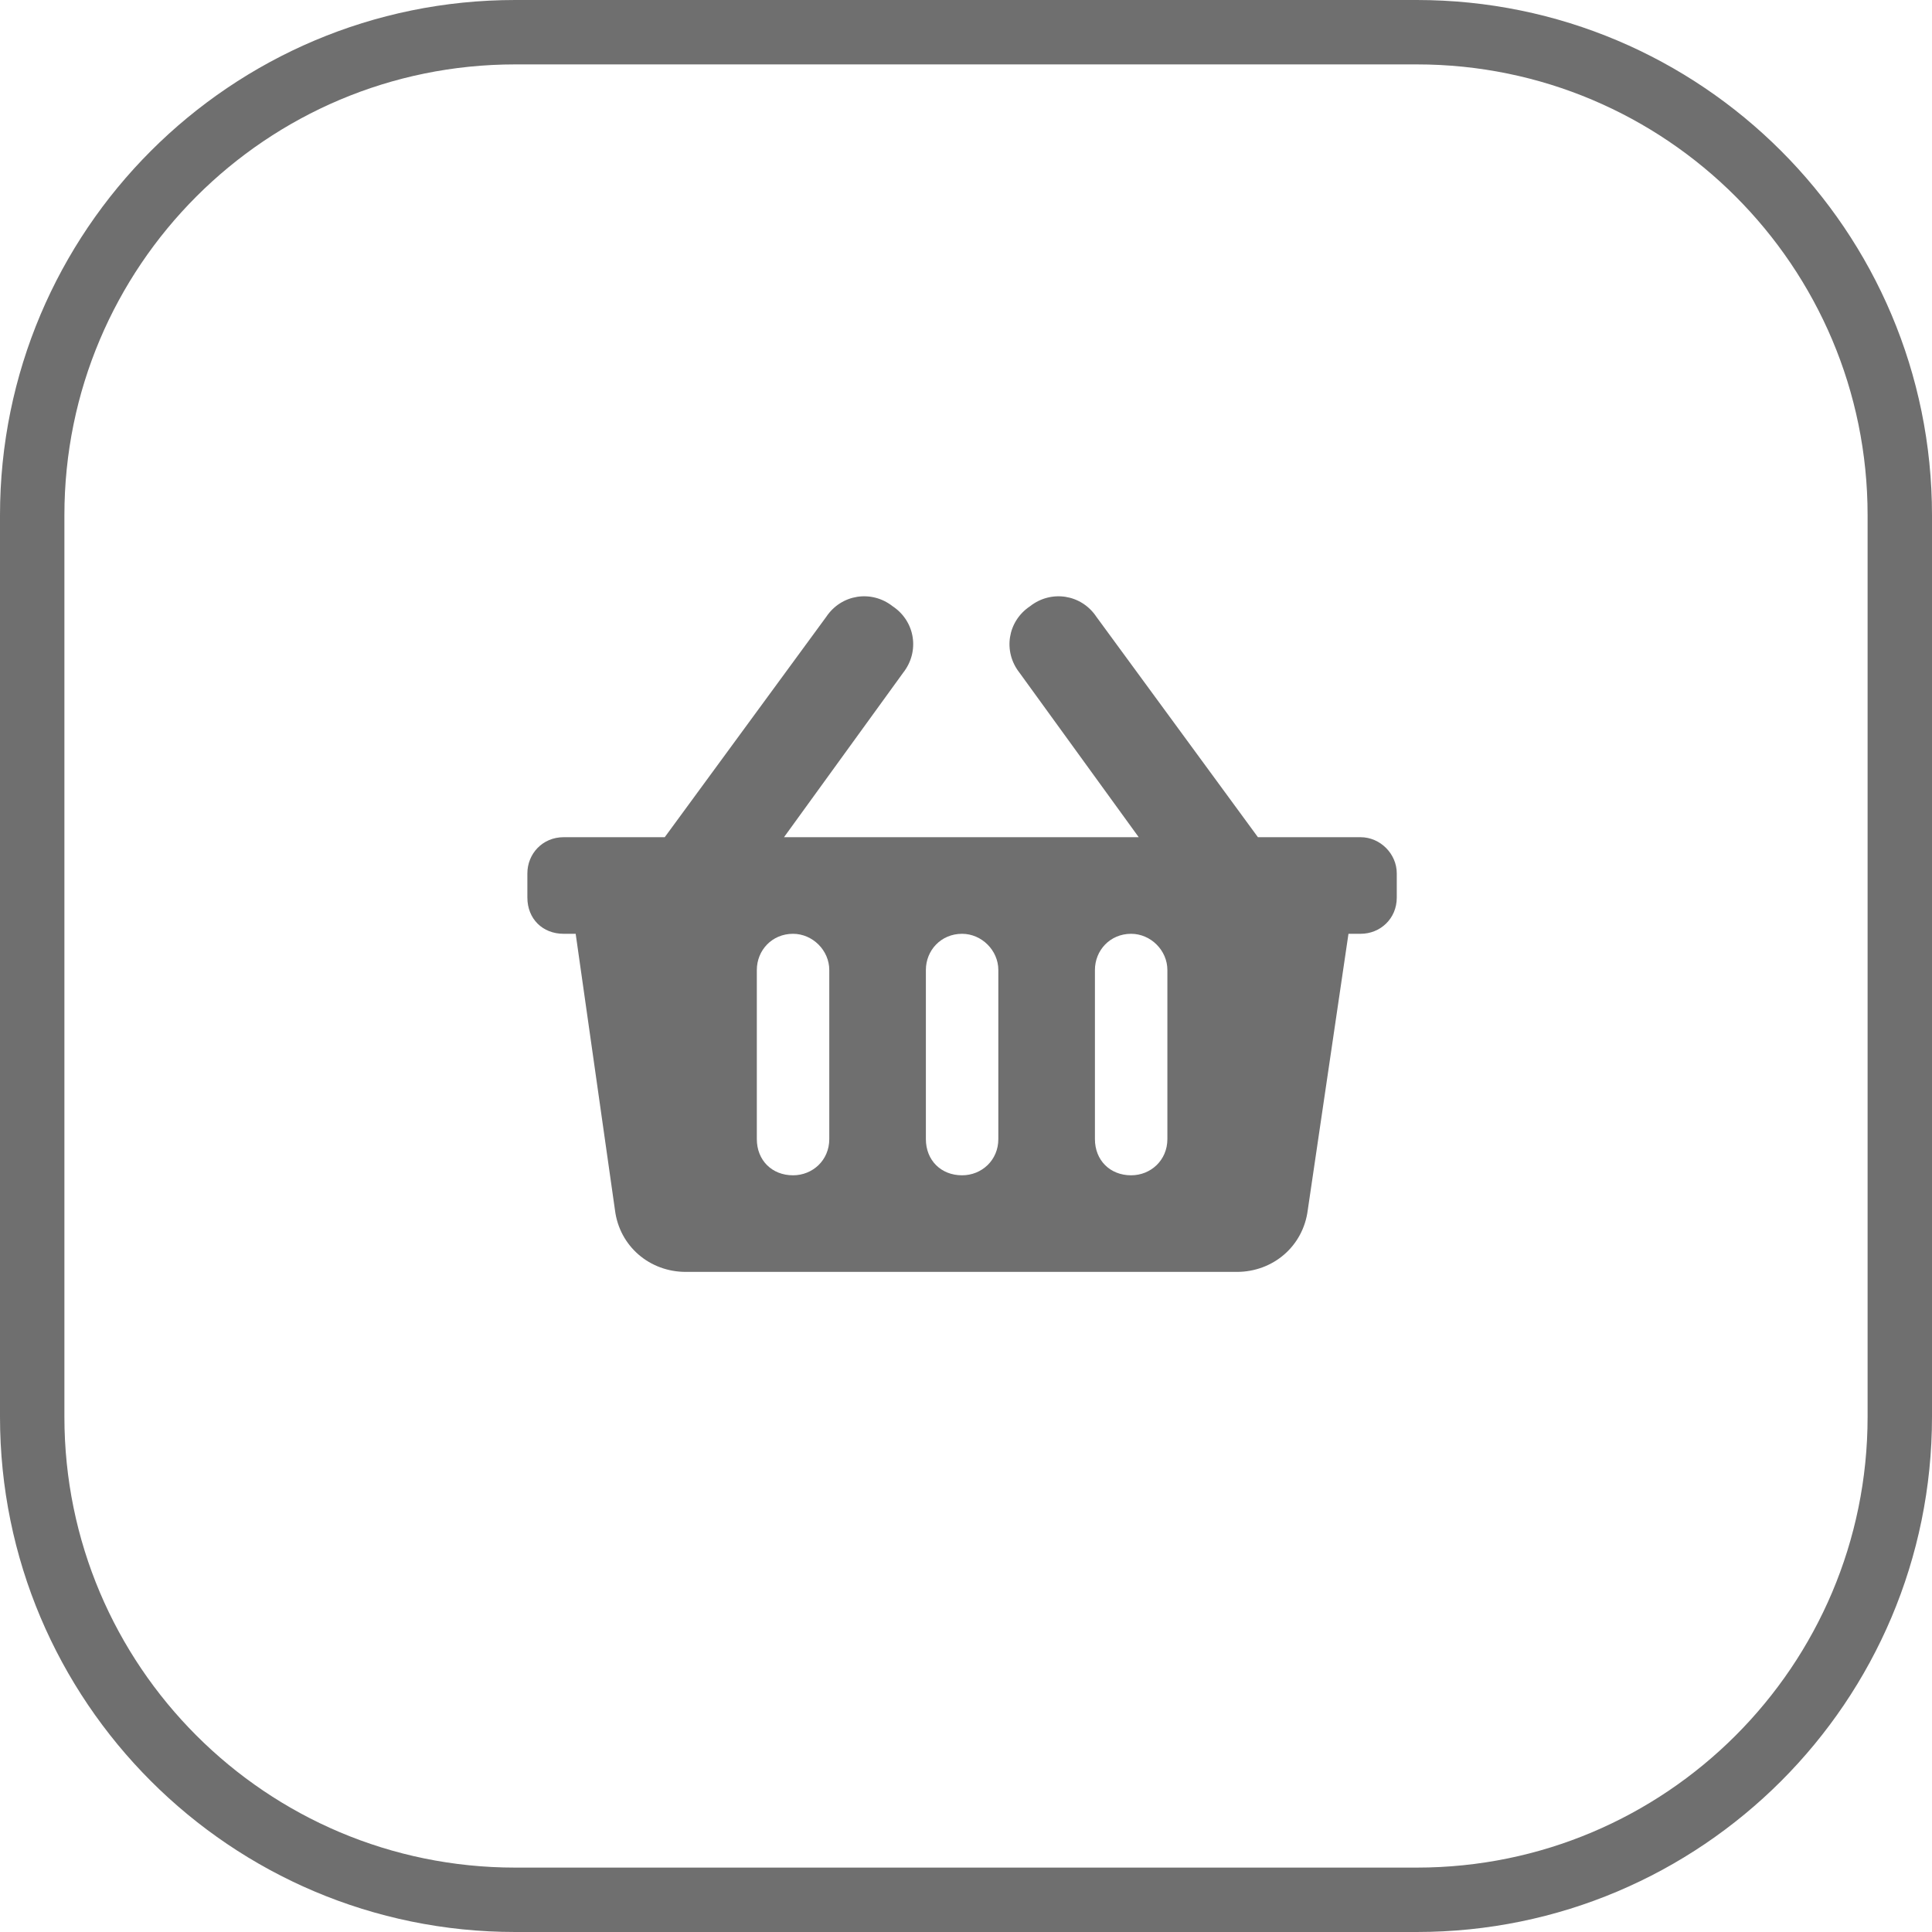
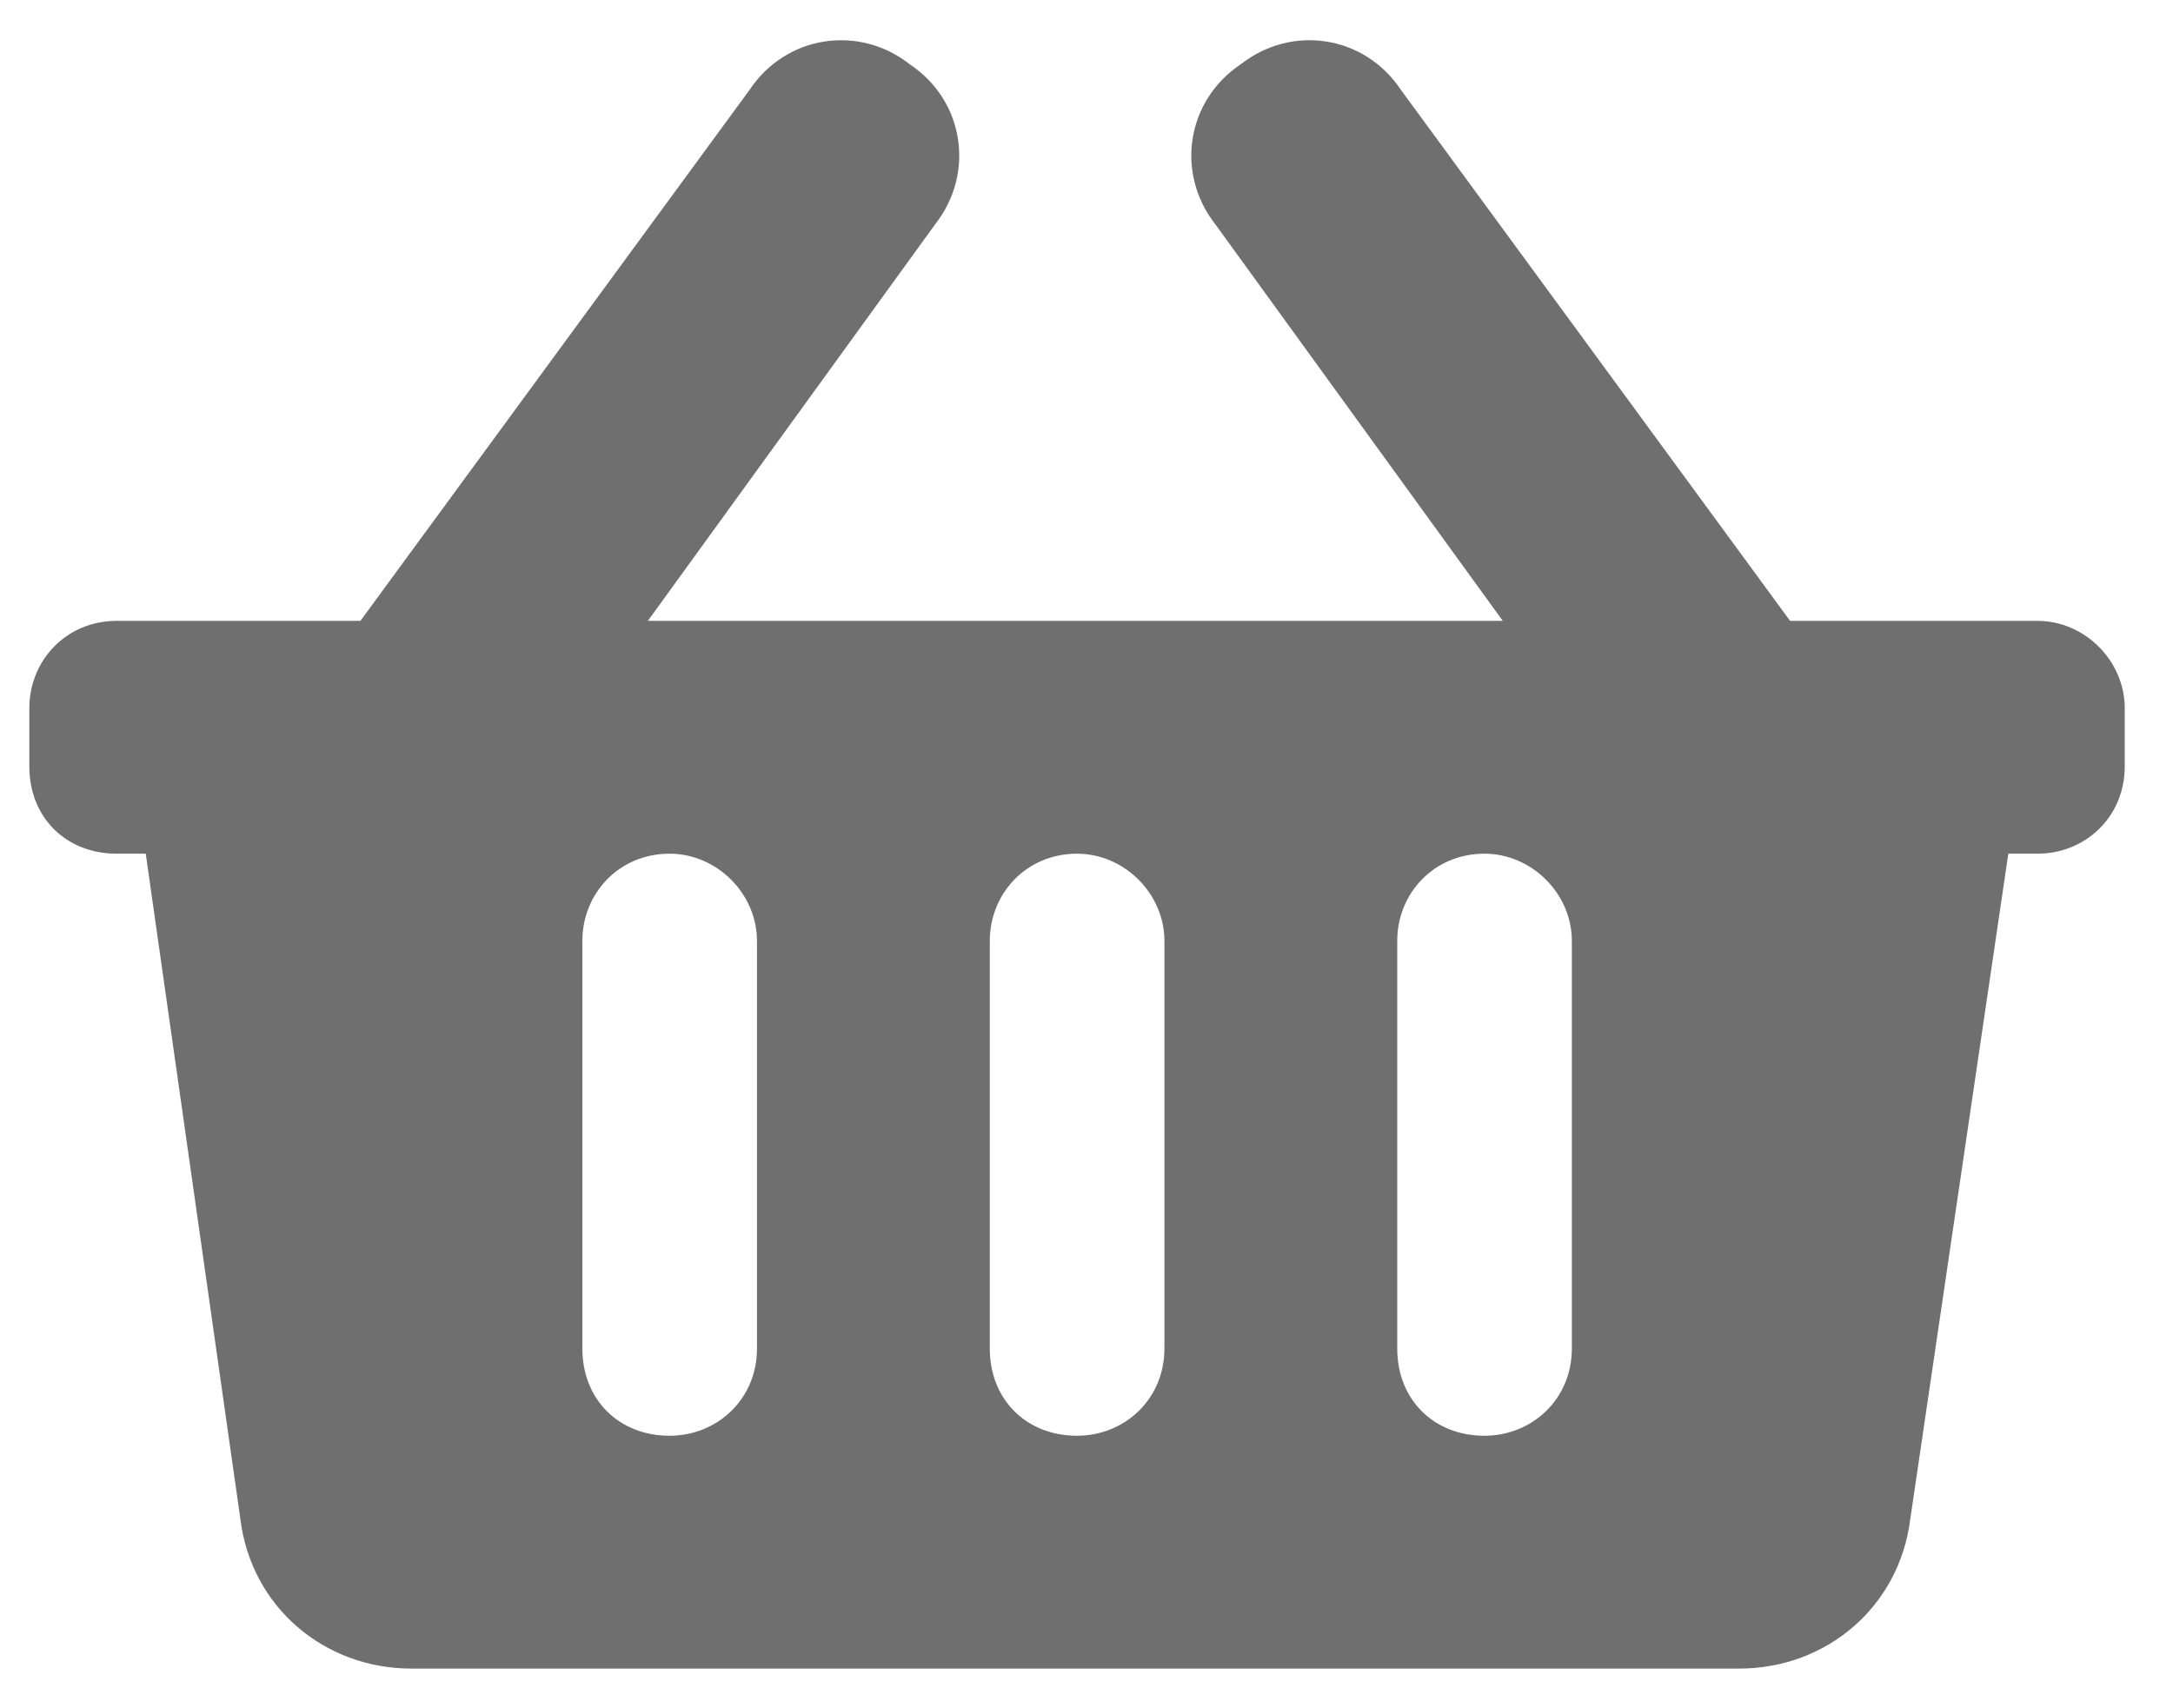
- <svg xmlns="http://www.w3.org/2000/svg" width="30" height="30" viewBox="0 0 30 30" fill="none">
-   <path d="M0.5 8C0.5 3.858 3.858 0.5 8 0.5H22C26.142 0.5 29.5 3.858 29.5 8V22C29.5 26.142 26.142 29.5 22 29.5H8C3.858 29.5 0.5 26.142 0.5 22V8Z" stroke="#6F6F6F" />
-   <path d="M21.689 13.562C21.689 13.258 21.432 13 21.127 13H19.533L17.025 9.578C16.791 9.227 16.322 9.156 15.994 9.414C15.643 9.648 15.572 10.117 15.83 10.445L17.682 13H12.174L14.025 10.445C14.283 10.117 14.213 9.648 13.861 9.414C13.533 9.156 13.064 9.227 12.83 9.578L10.322 13H8.752C8.424 13 8.189 13.258 8.189 13.562V13.938C8.189 14.266 8.424 14.5 8.752 14.5H8.939L9.549 18.789C9.619 19.352 10.088 19.75 10.65 19.75H19.205C19.767 19.75 20.236 19.352 20.307 18.789L20.939 14.5H21.127C21.432 14.5 21.689 14.266 21.689 13.938V13.562ZM15.502 17.688C15.502 18.016 15.244 18.25 14.939 18.25C14.611 18.25 14.377 18.016 14.377 17.688V15.062C14.377 14.758 14.611 14.5 14.939 14.5C15.244 14.5 15.502 14.758 15.502 15.062V17.688ZM18.127 17.688C18.127 18.016 17.869 18.25 17.564 18.25C17.236 18.25 17.002 18.016 17.002 17.688V15.062C17.002 14.758 17.236 14.5 17.564 14.5C17.869 14.5 18.127 14.758 18.127 15.062V17.688ZM12.877 17.688C12.877 18.016 12.619 18.25 12.314 18.25C11.986 18.25 11.752 18.016 11.752 17.688V15.062C11.752 14.758 11.986 14.5 12.314 14.5C12.619 14.5 12.877 14.758 12.877 15.062V17.688Z" fill="#6F6F6F" />
+ <svg xmlns="http://www.w3.org/2000/svg" width="14" height="11" viewBox="0 0 14 11" fill="none">
+   <path d="M13.689 4.562C13.689 4.258 13.432 4 13.127 4H11.533L9.025 0.578C8.791 0.227 8.322 0.156 7.994 0.414C7.643 0.648 7.572 1.117 7.83 1.445L9.682 4H4.174L6.025 1.445C6.283 1.117 6.213 0.648 5.861 0.414C5.533 0.156 5.064 0.227 4.83 0.578L2.322 4H0.752C0.424 4 0.189 4.258 0.189 4.562V4.938C0.189 5.266 0.424 5.5 0.752 5.5H0.939L1.549 9.789C1.619 10.352 2.088 10.75 2.65 10.75H11.205C11.768 10.75 12.236 10.352 12.307 9.789L12.939 5.5H13.127C13.432 5.5 13.689 5.266 13.689 4.938V4.562ZM7.502 8.688C7.502 9.016 7.244 9.25 6.939 9.25C6.611 9.25 6.377 9.016 6.377 8.688V6.062C6.377 5.758 6.611 5.5 6.939 5.5C7.244 5.5 7.502 5.758 7.502 6.062V8.688ZM10.127 8.688C10.127 9.016 9.869 9.25 9.564 9.25C9.236 9.25 9.002 9.016 9.002 8.688V6.062C9.002 5.758 9.236 5.5 9.564 5.5C9.869 5.5 10.127 5.758 10.127 6.062V8.688ZM4.877 8.688C4.877 9.016 4.619 9.25 4.314 9.25C3.986 9.25 3.752 9.016 3.752 8.688V6.062C3.752 5.758 3.986 5.5 4.314 5.5C4.619 5.5 4.877 5.758 4.877 6.062V8.688Z" fill="#6F6F6F" />
</svg>
